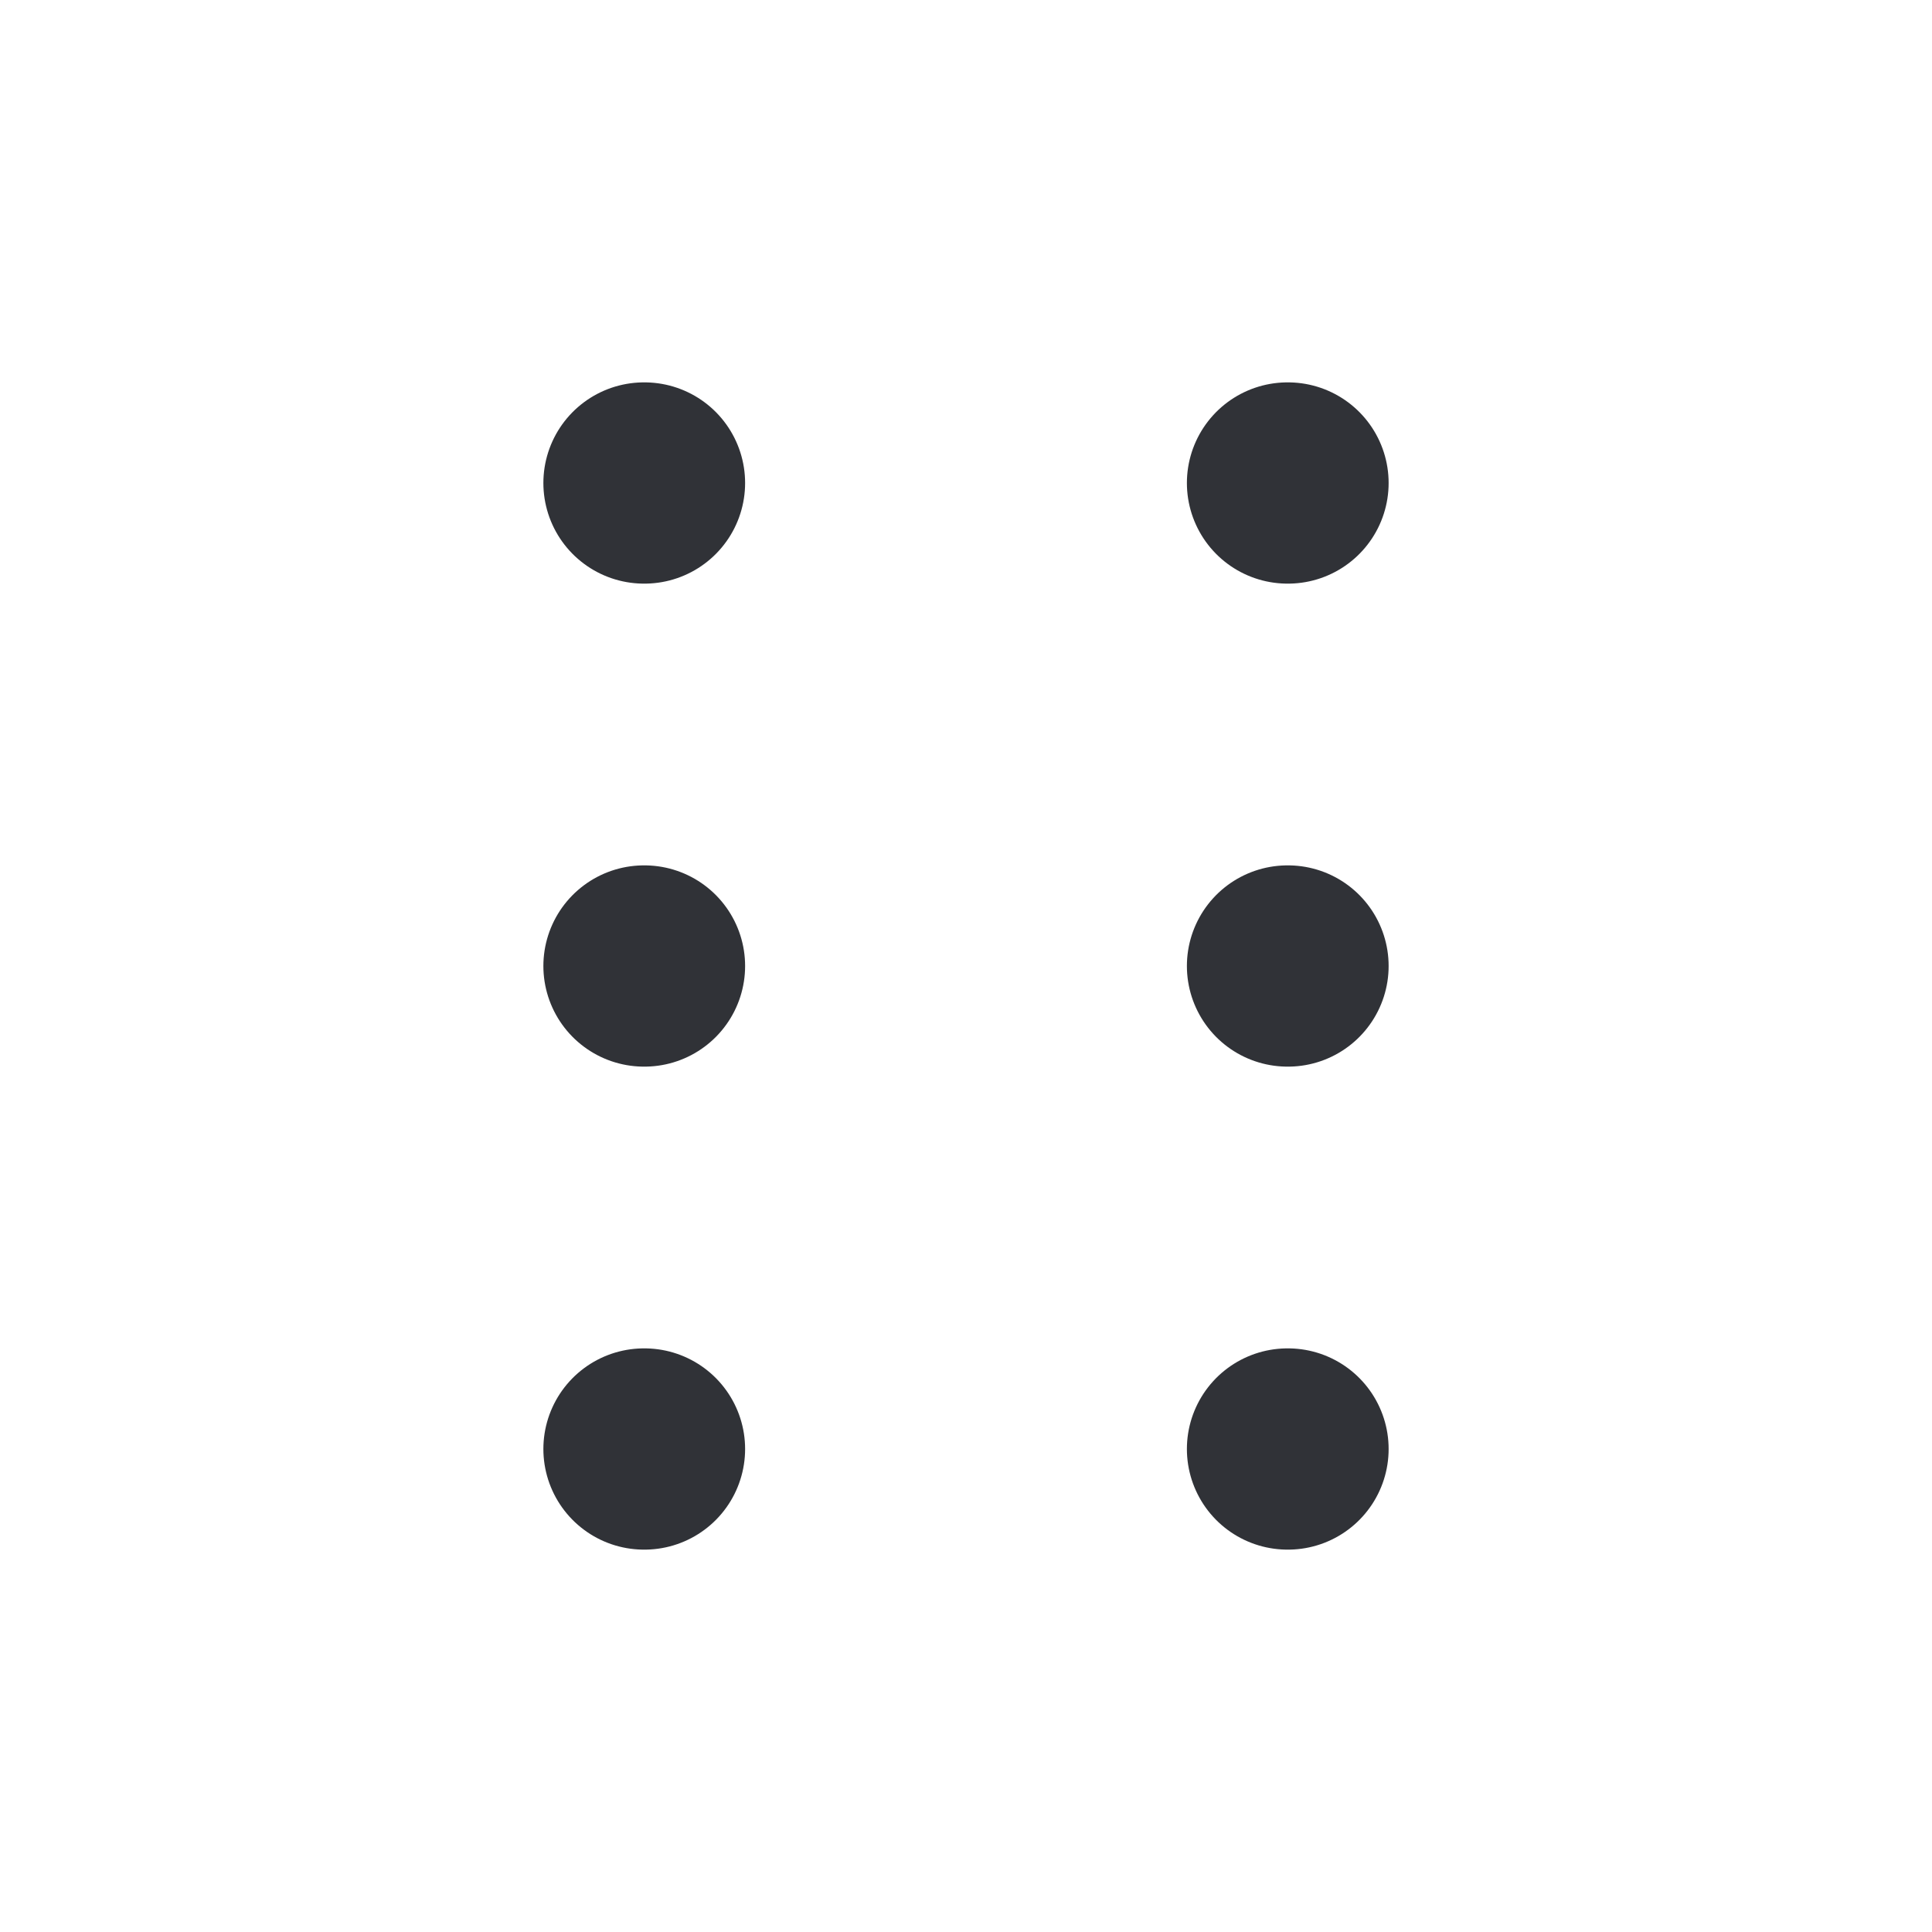
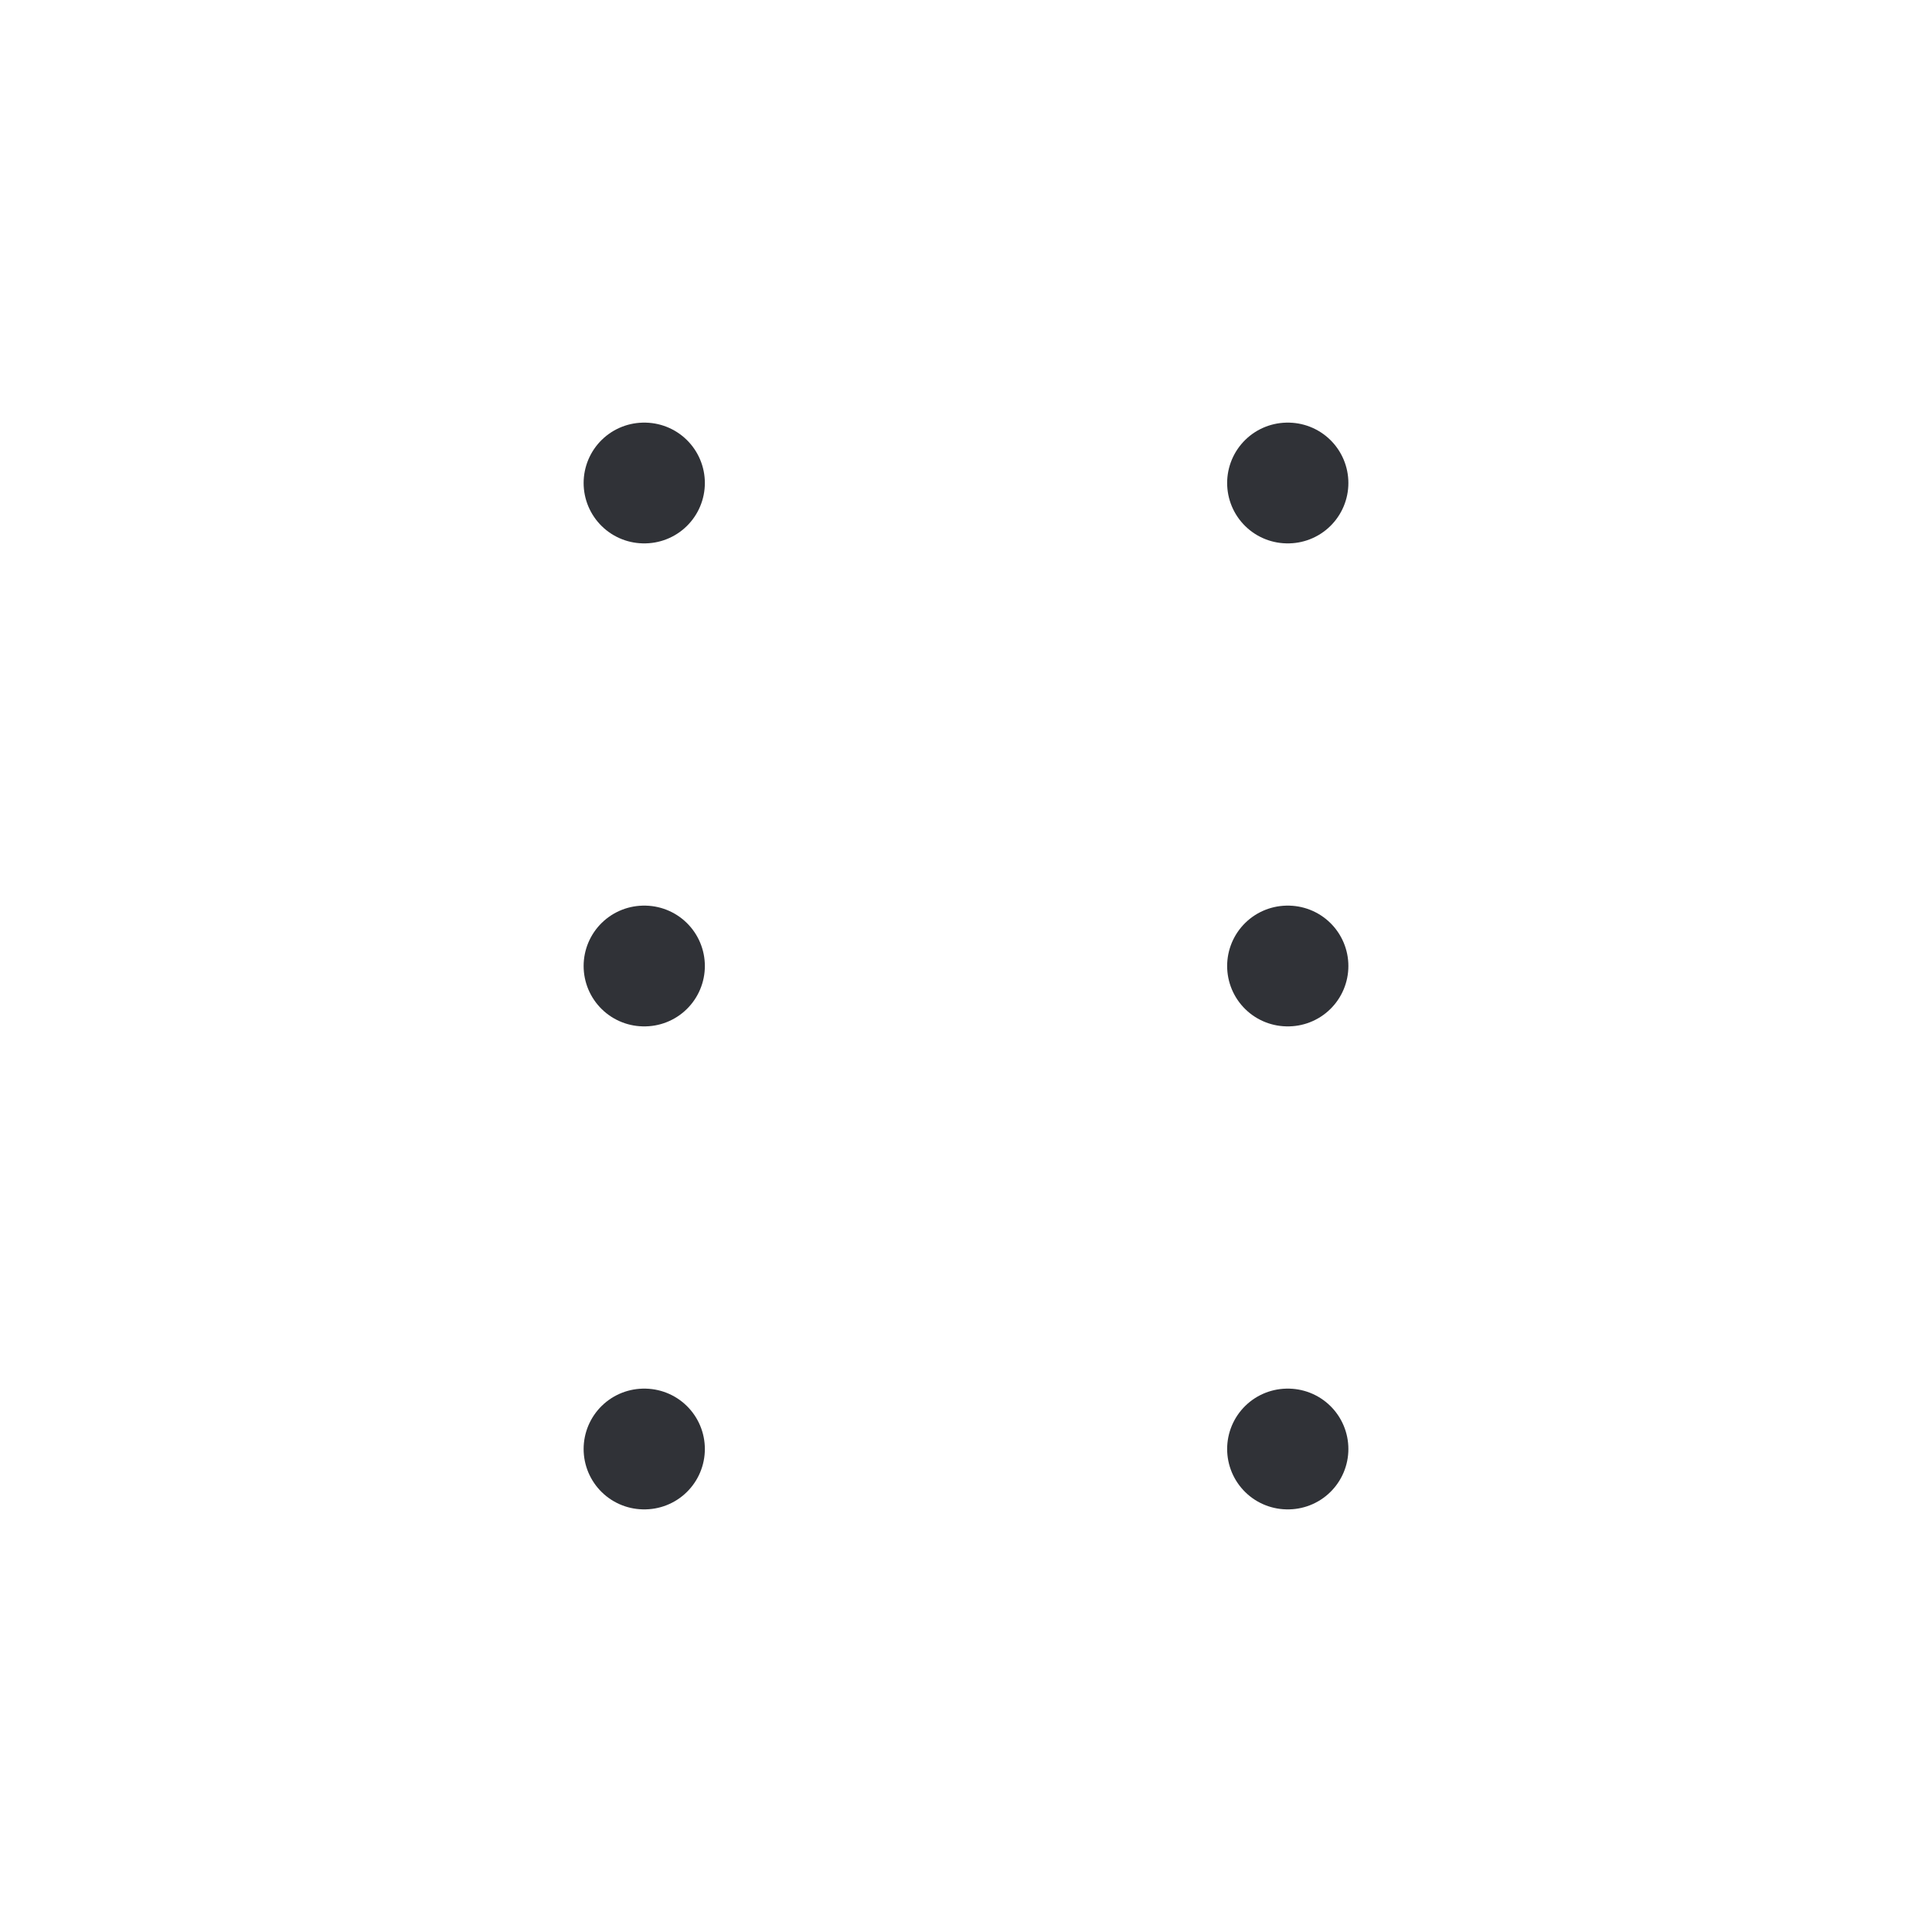
<svg xmlns="http://www.w3.org/2000/svg" width="24" height="24" viewBox="0 0 24 24" fill="none">
-   <path d="M8 6H8.006M8 12H8.006M8 18H8.006M15.994 6H16M15.994 12H16M15.994 18H16" stroke="#303237" stroke-width="2.5" stroke-linecap="round" stroke-linejoin="round" />
+   <path d="M8 6H8.006M8 12H8.006M8 18H8.006M15.994 6H16M15.994 12H16M15.994 18H16" stroke="#303237" vector-effect="non-scaling-stroke" stroke-width="1.5" stroke-linecap="round" stroke-linejoin="round" />
</svg>
